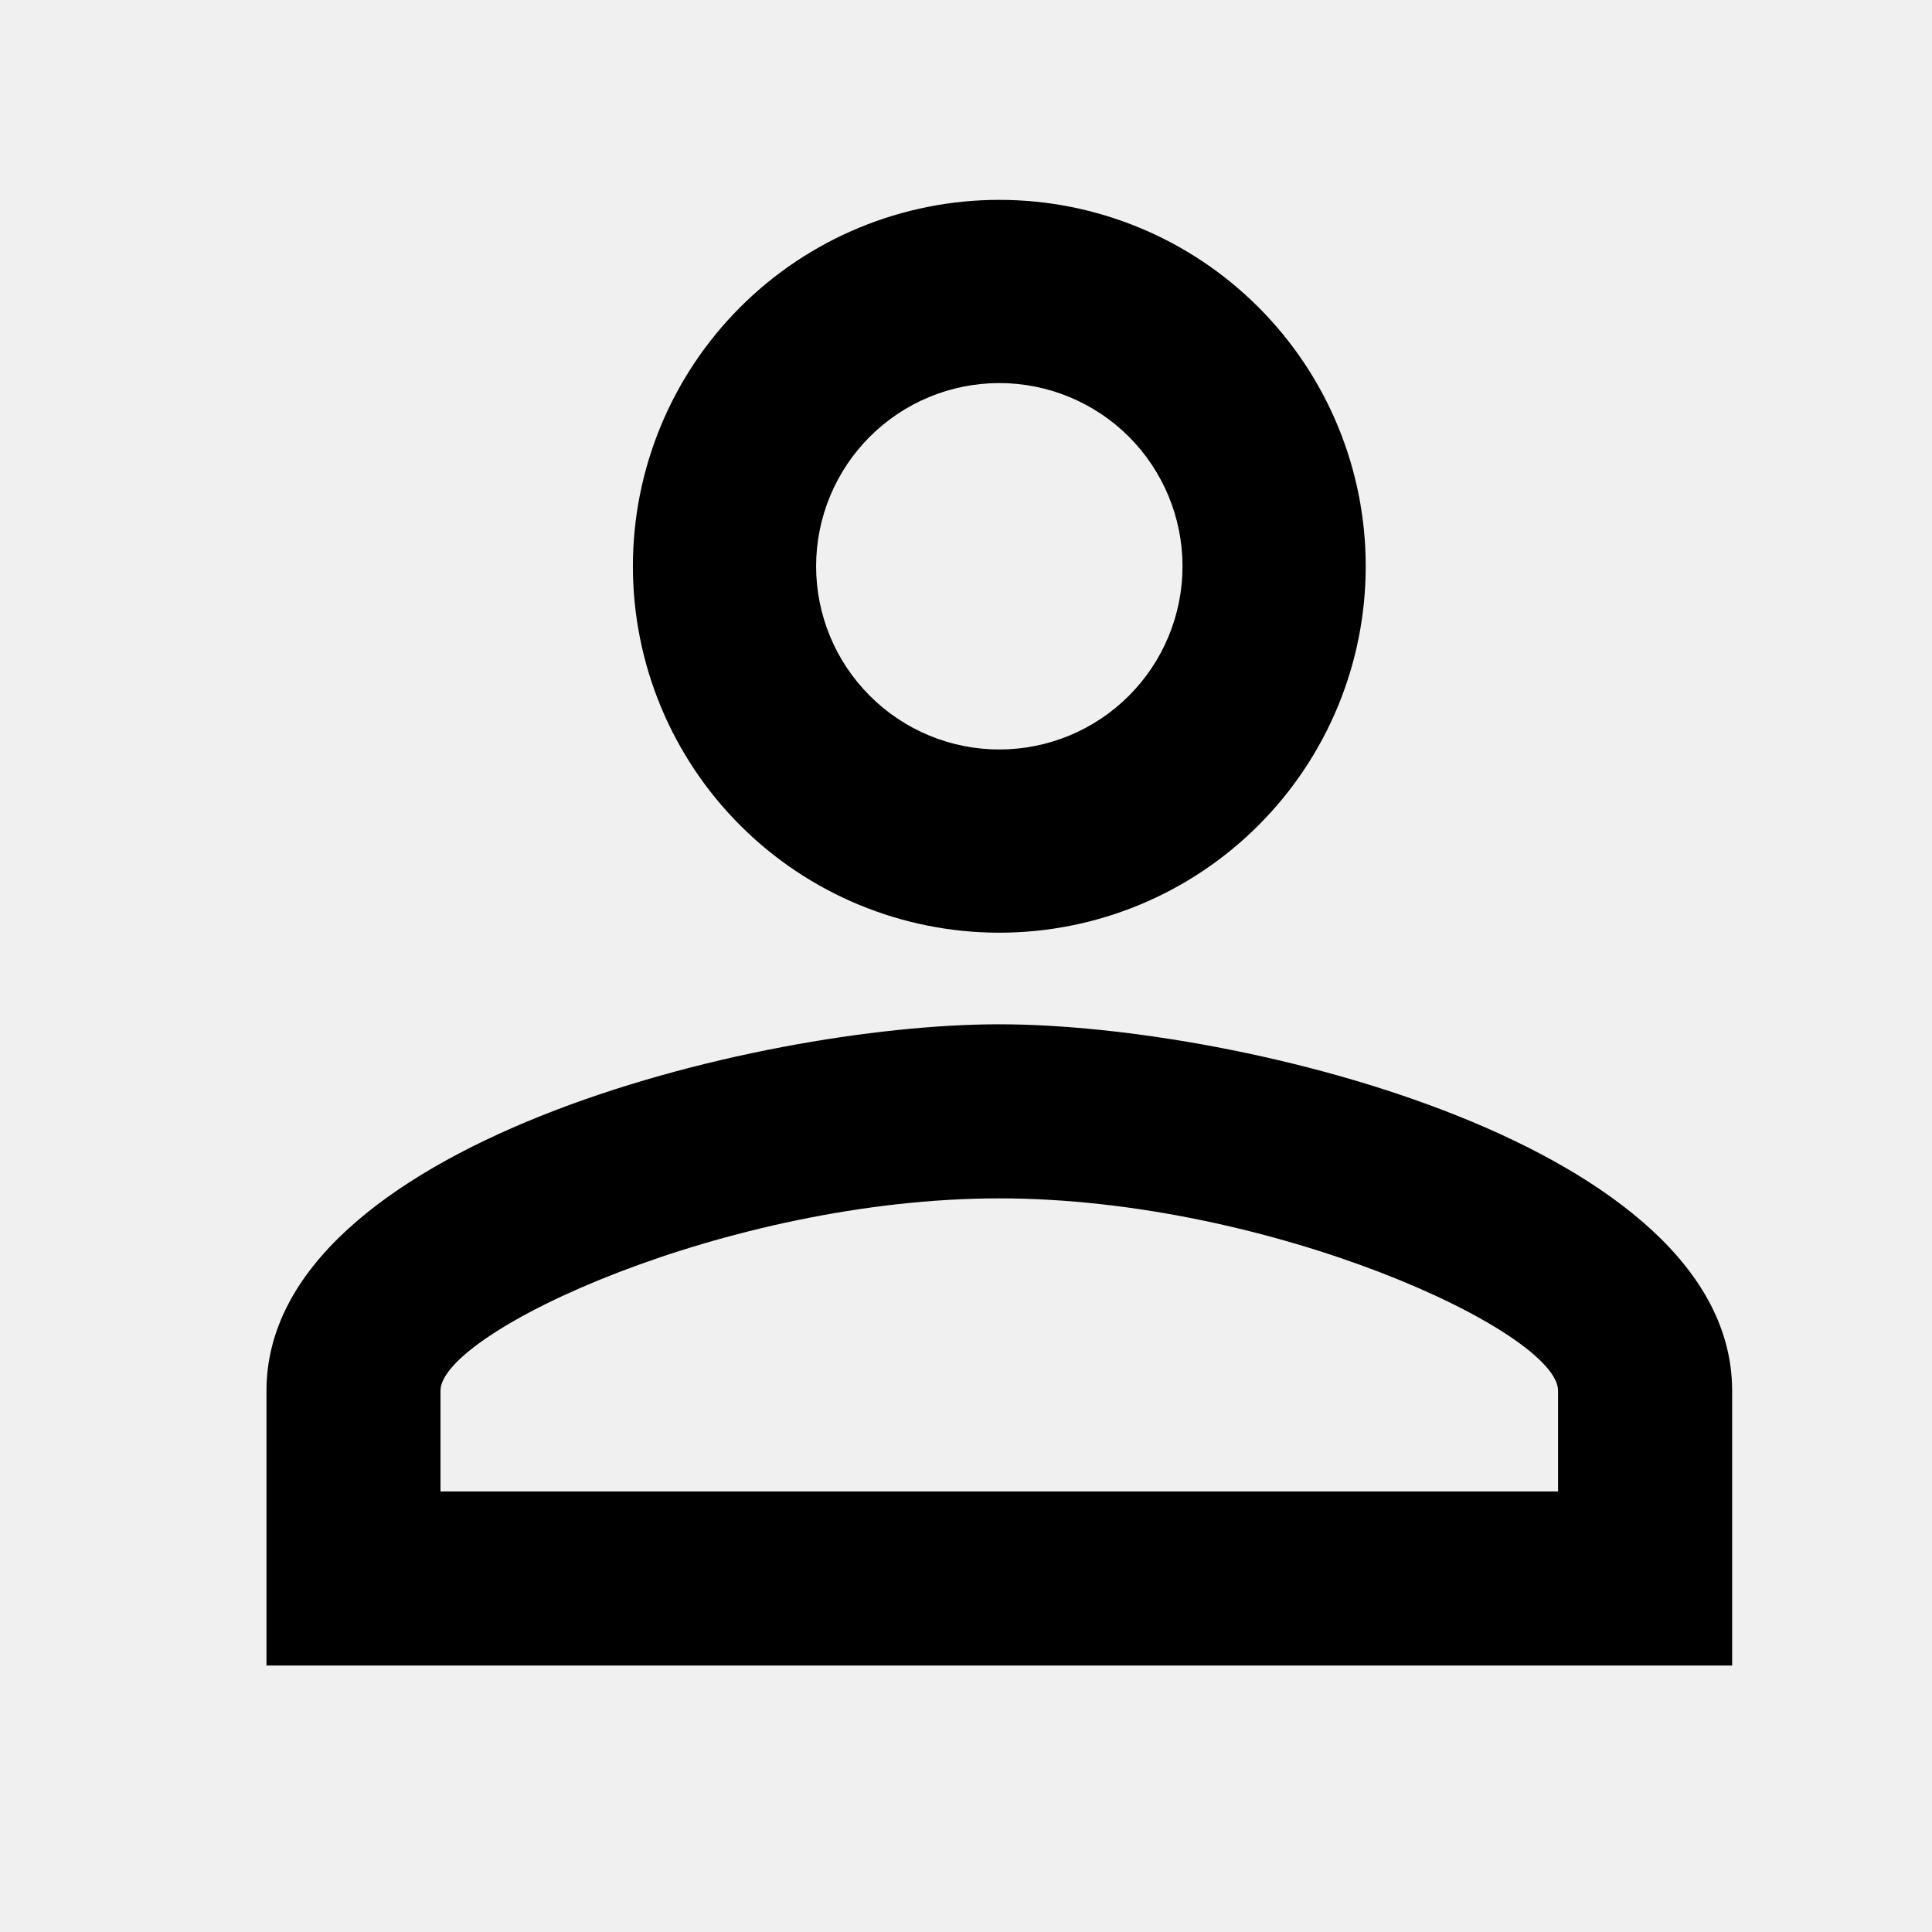
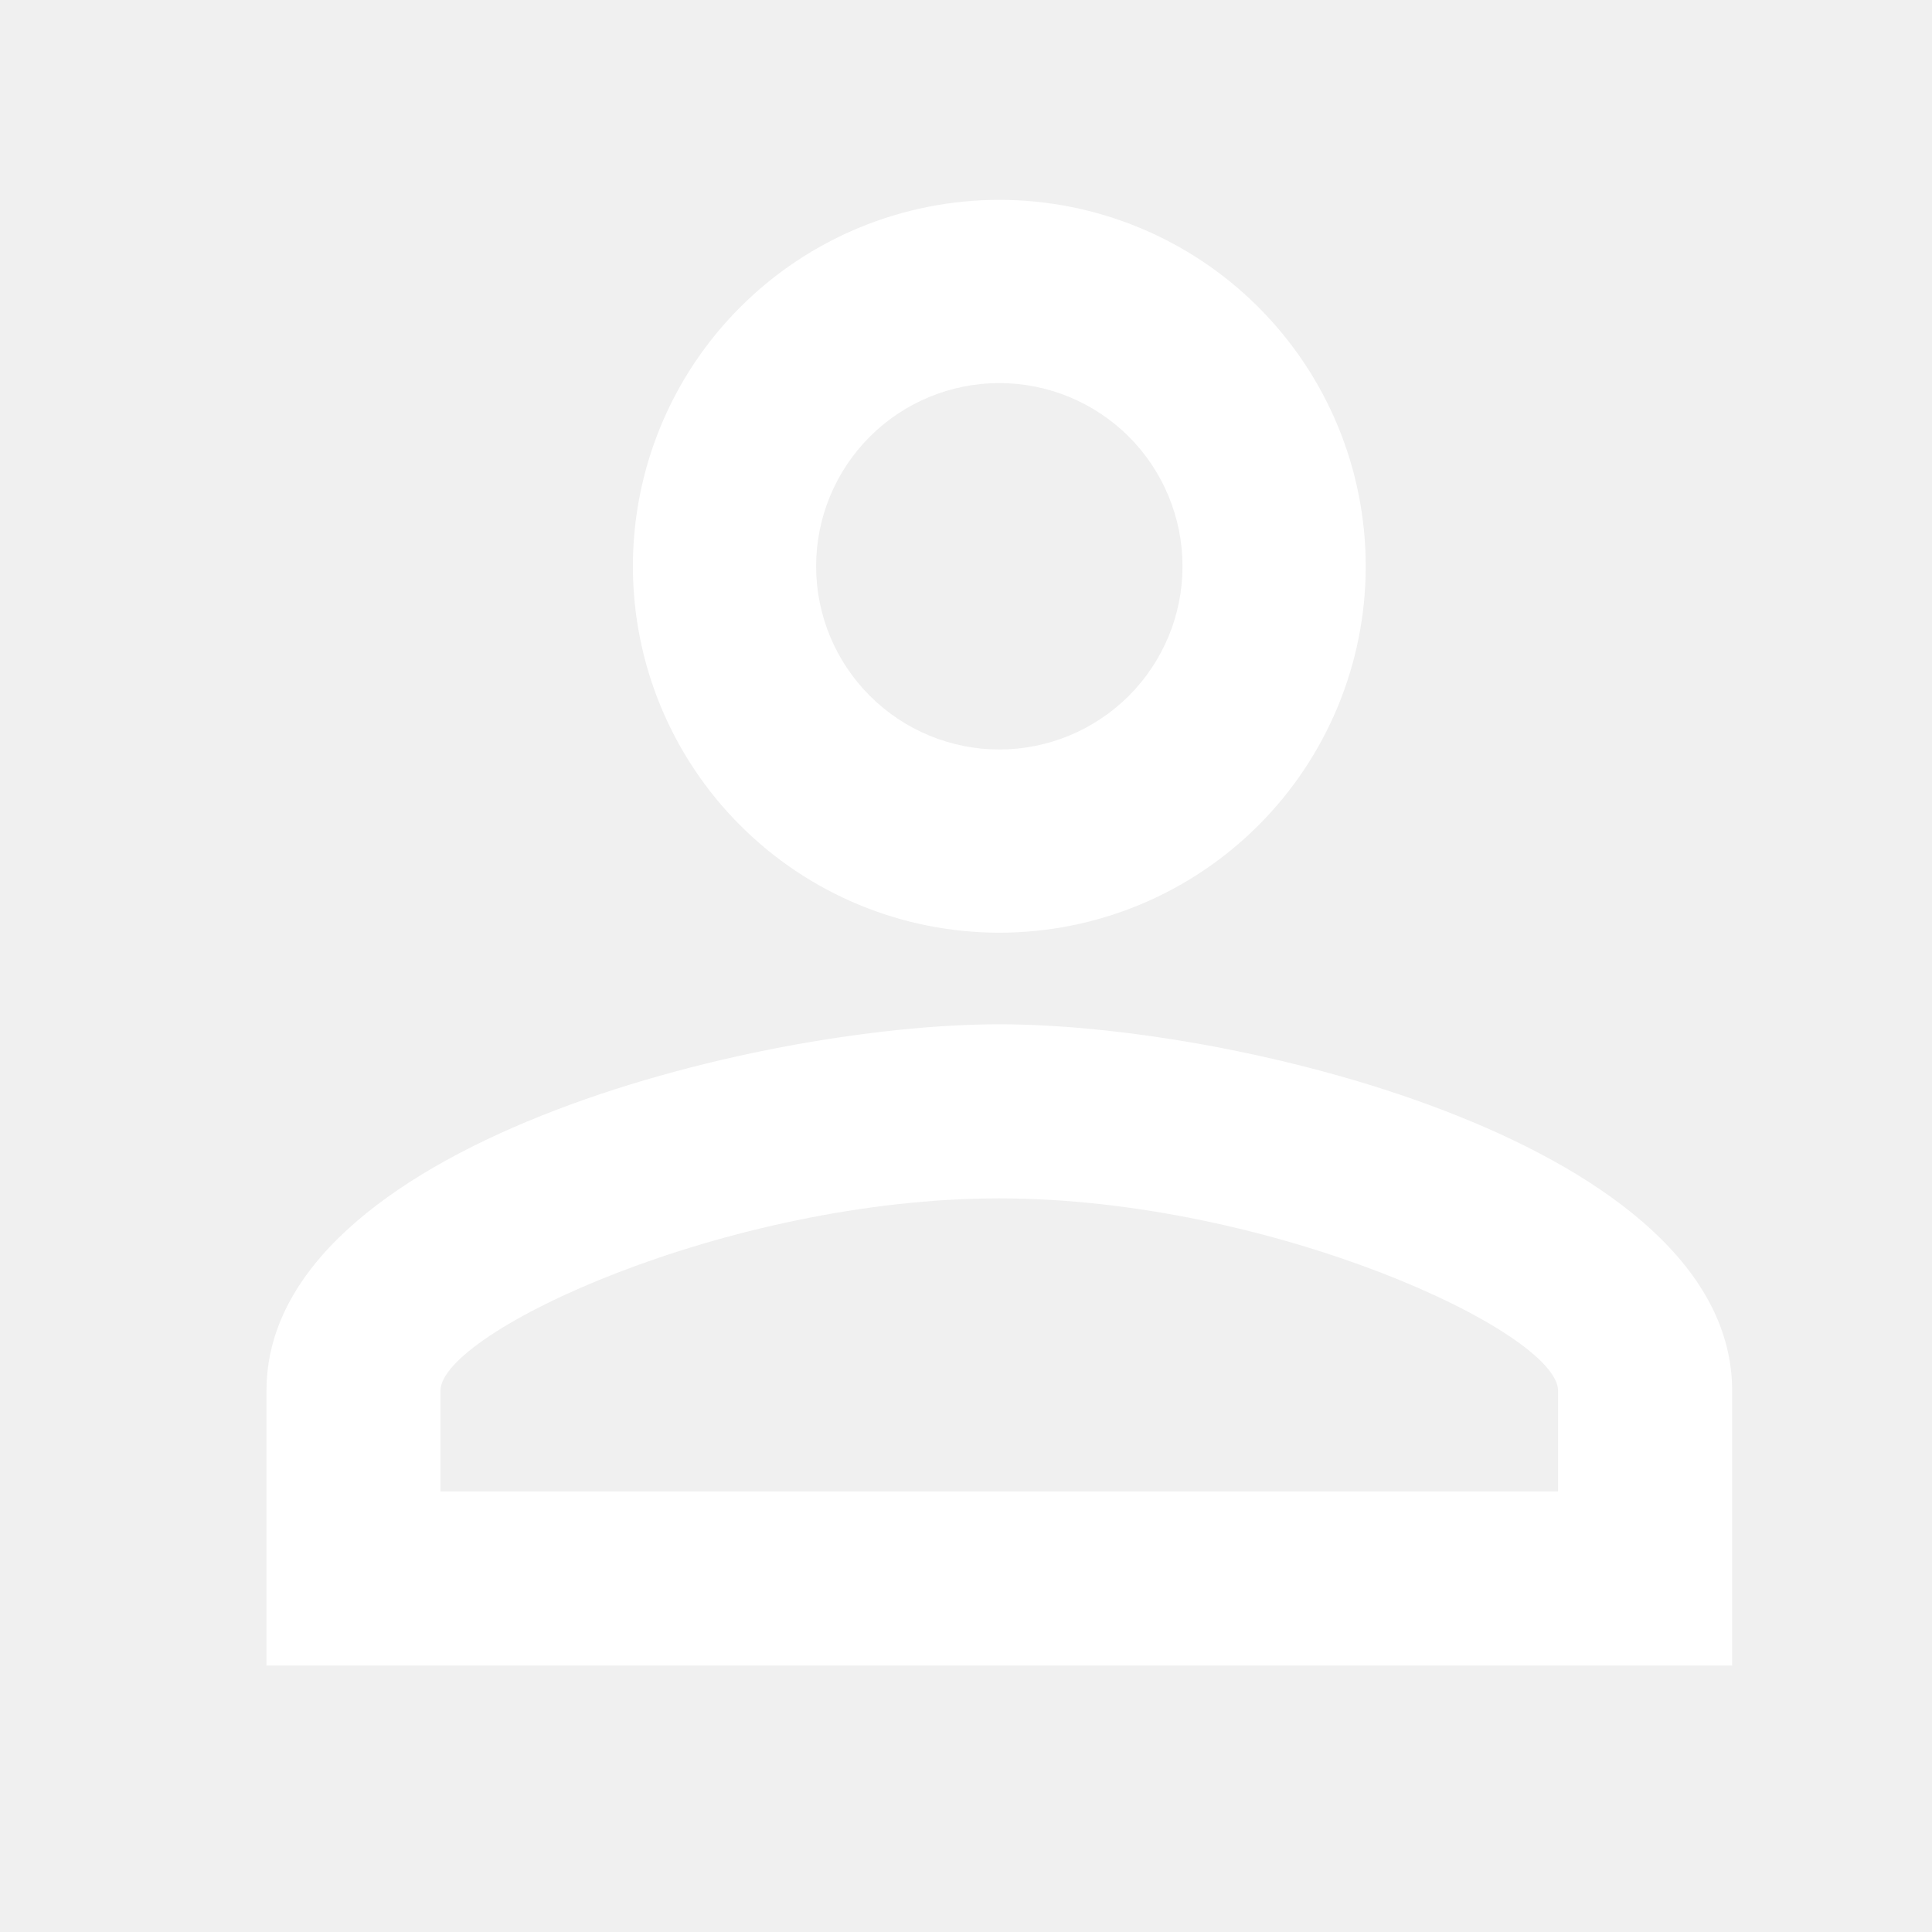
<svg xmlns="http://www.w3.org/2000/svg" width="29" height="29" viewBox="0 0 29 29" fill="none">
-   <path d="M15 3C16.459 3 17.858 3.579 18.889 4.611C19.921 5.642 20.5 7.041 20.5 8.5C20.5 9.959 19.921 11.358 18.889 12.389C17.858 13.421 16.459 14 15 14C13.541 14 12.142 13.421 11.111 12.389C10.079 11.358 9.5 9.959 9.5 8.5C9.5 7.041 10.079 5.642 11.111 4.611C12.142 3.579 13.541 3 15 3ZM15 5.75C14.271 5.75 13.571 6.04 13.056 6.555C12.54 7.071 12.25 7.771 12.25 8.5C12.25 9.229 12.54 9.929 13.056 10.444C13.571 10.96 14.271 11.25 15 11.25C15.729 11.25 16.429 10.96 16.945 10.444C17.46 9.929 17.75 9.229 17.75 8.5C17.75 7.771 17.46 7.071 16.945 6.555C16.429 6.04 15.729 5.75 15 5.75ZM15 15.375C18.671 15.375 26 17.204 26 20.875V25H4V20.875C4 17.204 11.329 15.375 15 15.375ZM15 17.988C10.916 17.988 6.612 19.995 6.612 20.875V22.387H23.387V20.875C23.387 19.995 19.084 17.988 15 17.988Z" fill="black" />
+   <path d="M15 3C16.459 3 17.858 3.579 18.889 4.611C19.921 5.642 20.5 7.041 20.5 8.5C20.5 9.959 19.921 11.358 18.889 12.389C17.858 13.421 16.459 14 15 14C13.541 14 12.142 13.421 11.111 12.389C10.079 11.358 9.5 9.959 9.5 8.5C9.5 7.041 10.079 5.642 11.111 4.611C12.142 3.579 13.541 3 15 3ZM15 5.75C14.271 5.75 13.571 6.04 13.056 6.555C12.54 7.071 12.25 7.771 12.25 8.5C12.25 9.229 12.54 9.929 13.056 10.444C13.571 10.96 14.271 11.25 15 11.25C15.729 11.25 16.429 10.96 16.945 10.444C17.46 9.929 17.75 9.229 17.75 8.5C17.75 7.771 17.46 7.071 16.945 6.555C16.429 6.04 15.729 5.75 15 5.75ZM15 15.375C18.671 15.375 26 17.204 26 20.875V25H4V20.875C4 17.204 11.329 15.375 15 15.375ZM15 17.988C10.916 17.988 6.612 19.995 6.612 20.875V22.387H23.387V20.875C23.387 19.995 19.084 17.988 15 17.988Z" fill="white" />
</svg>
